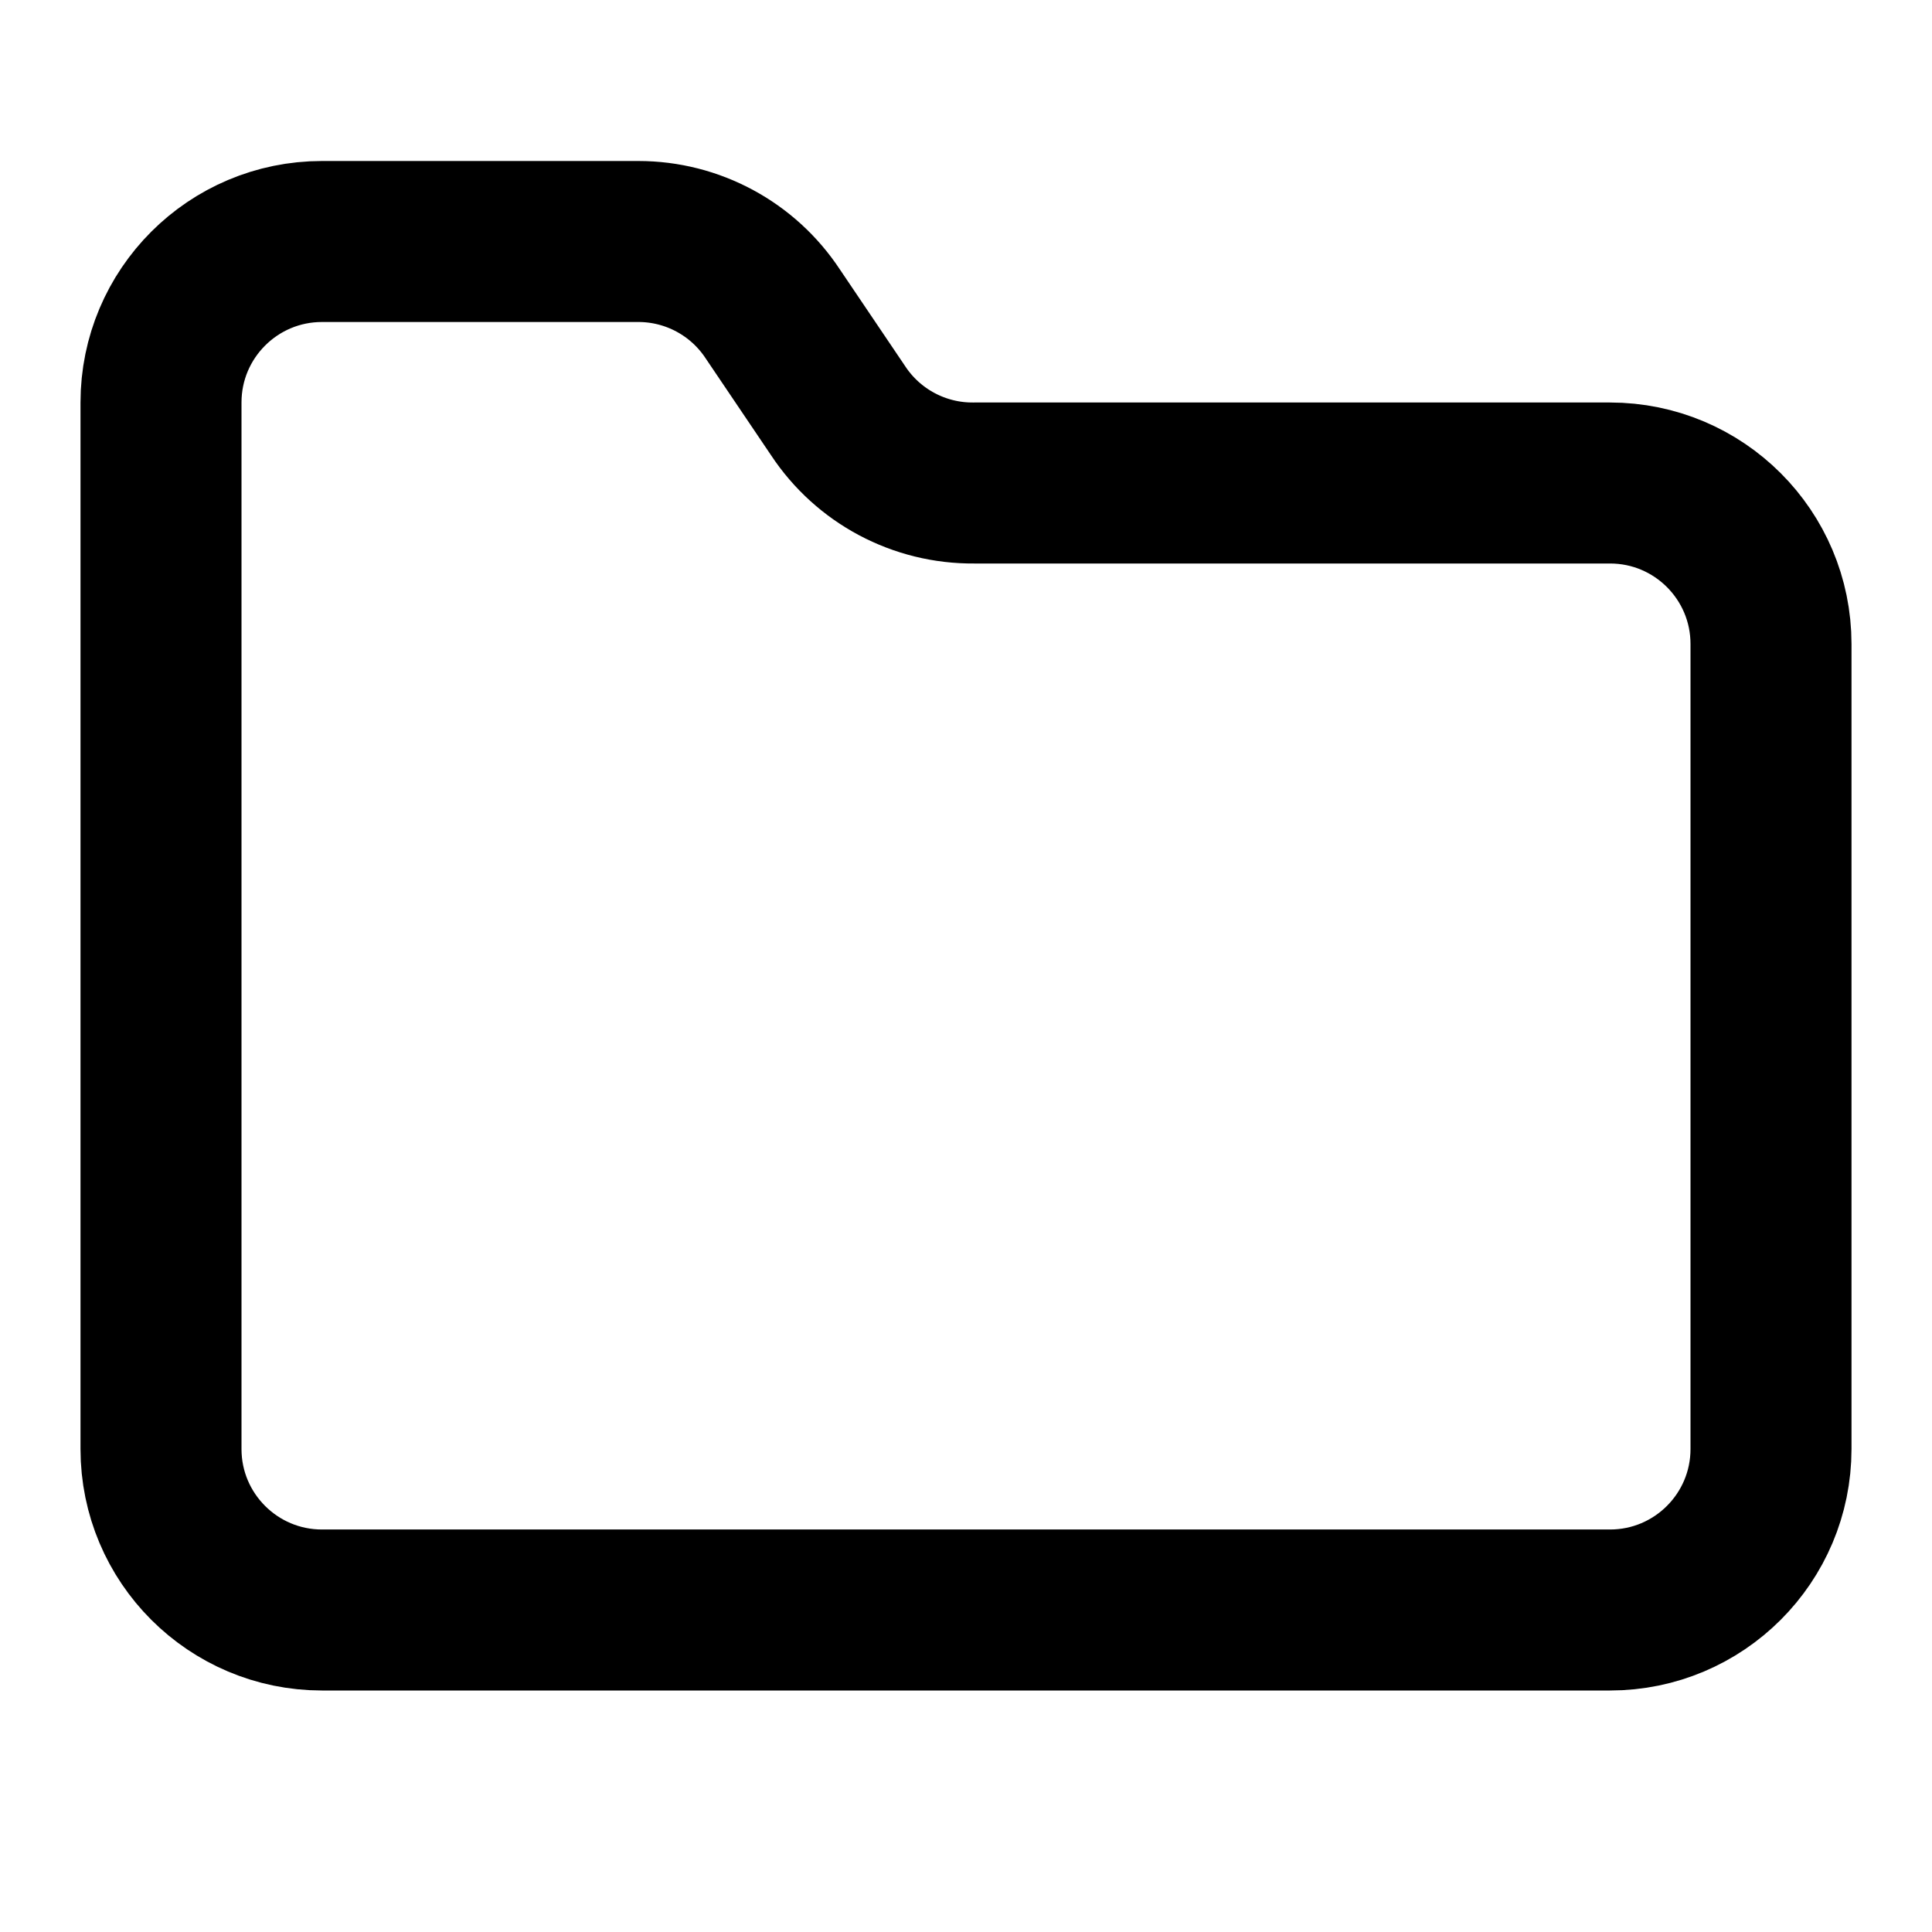
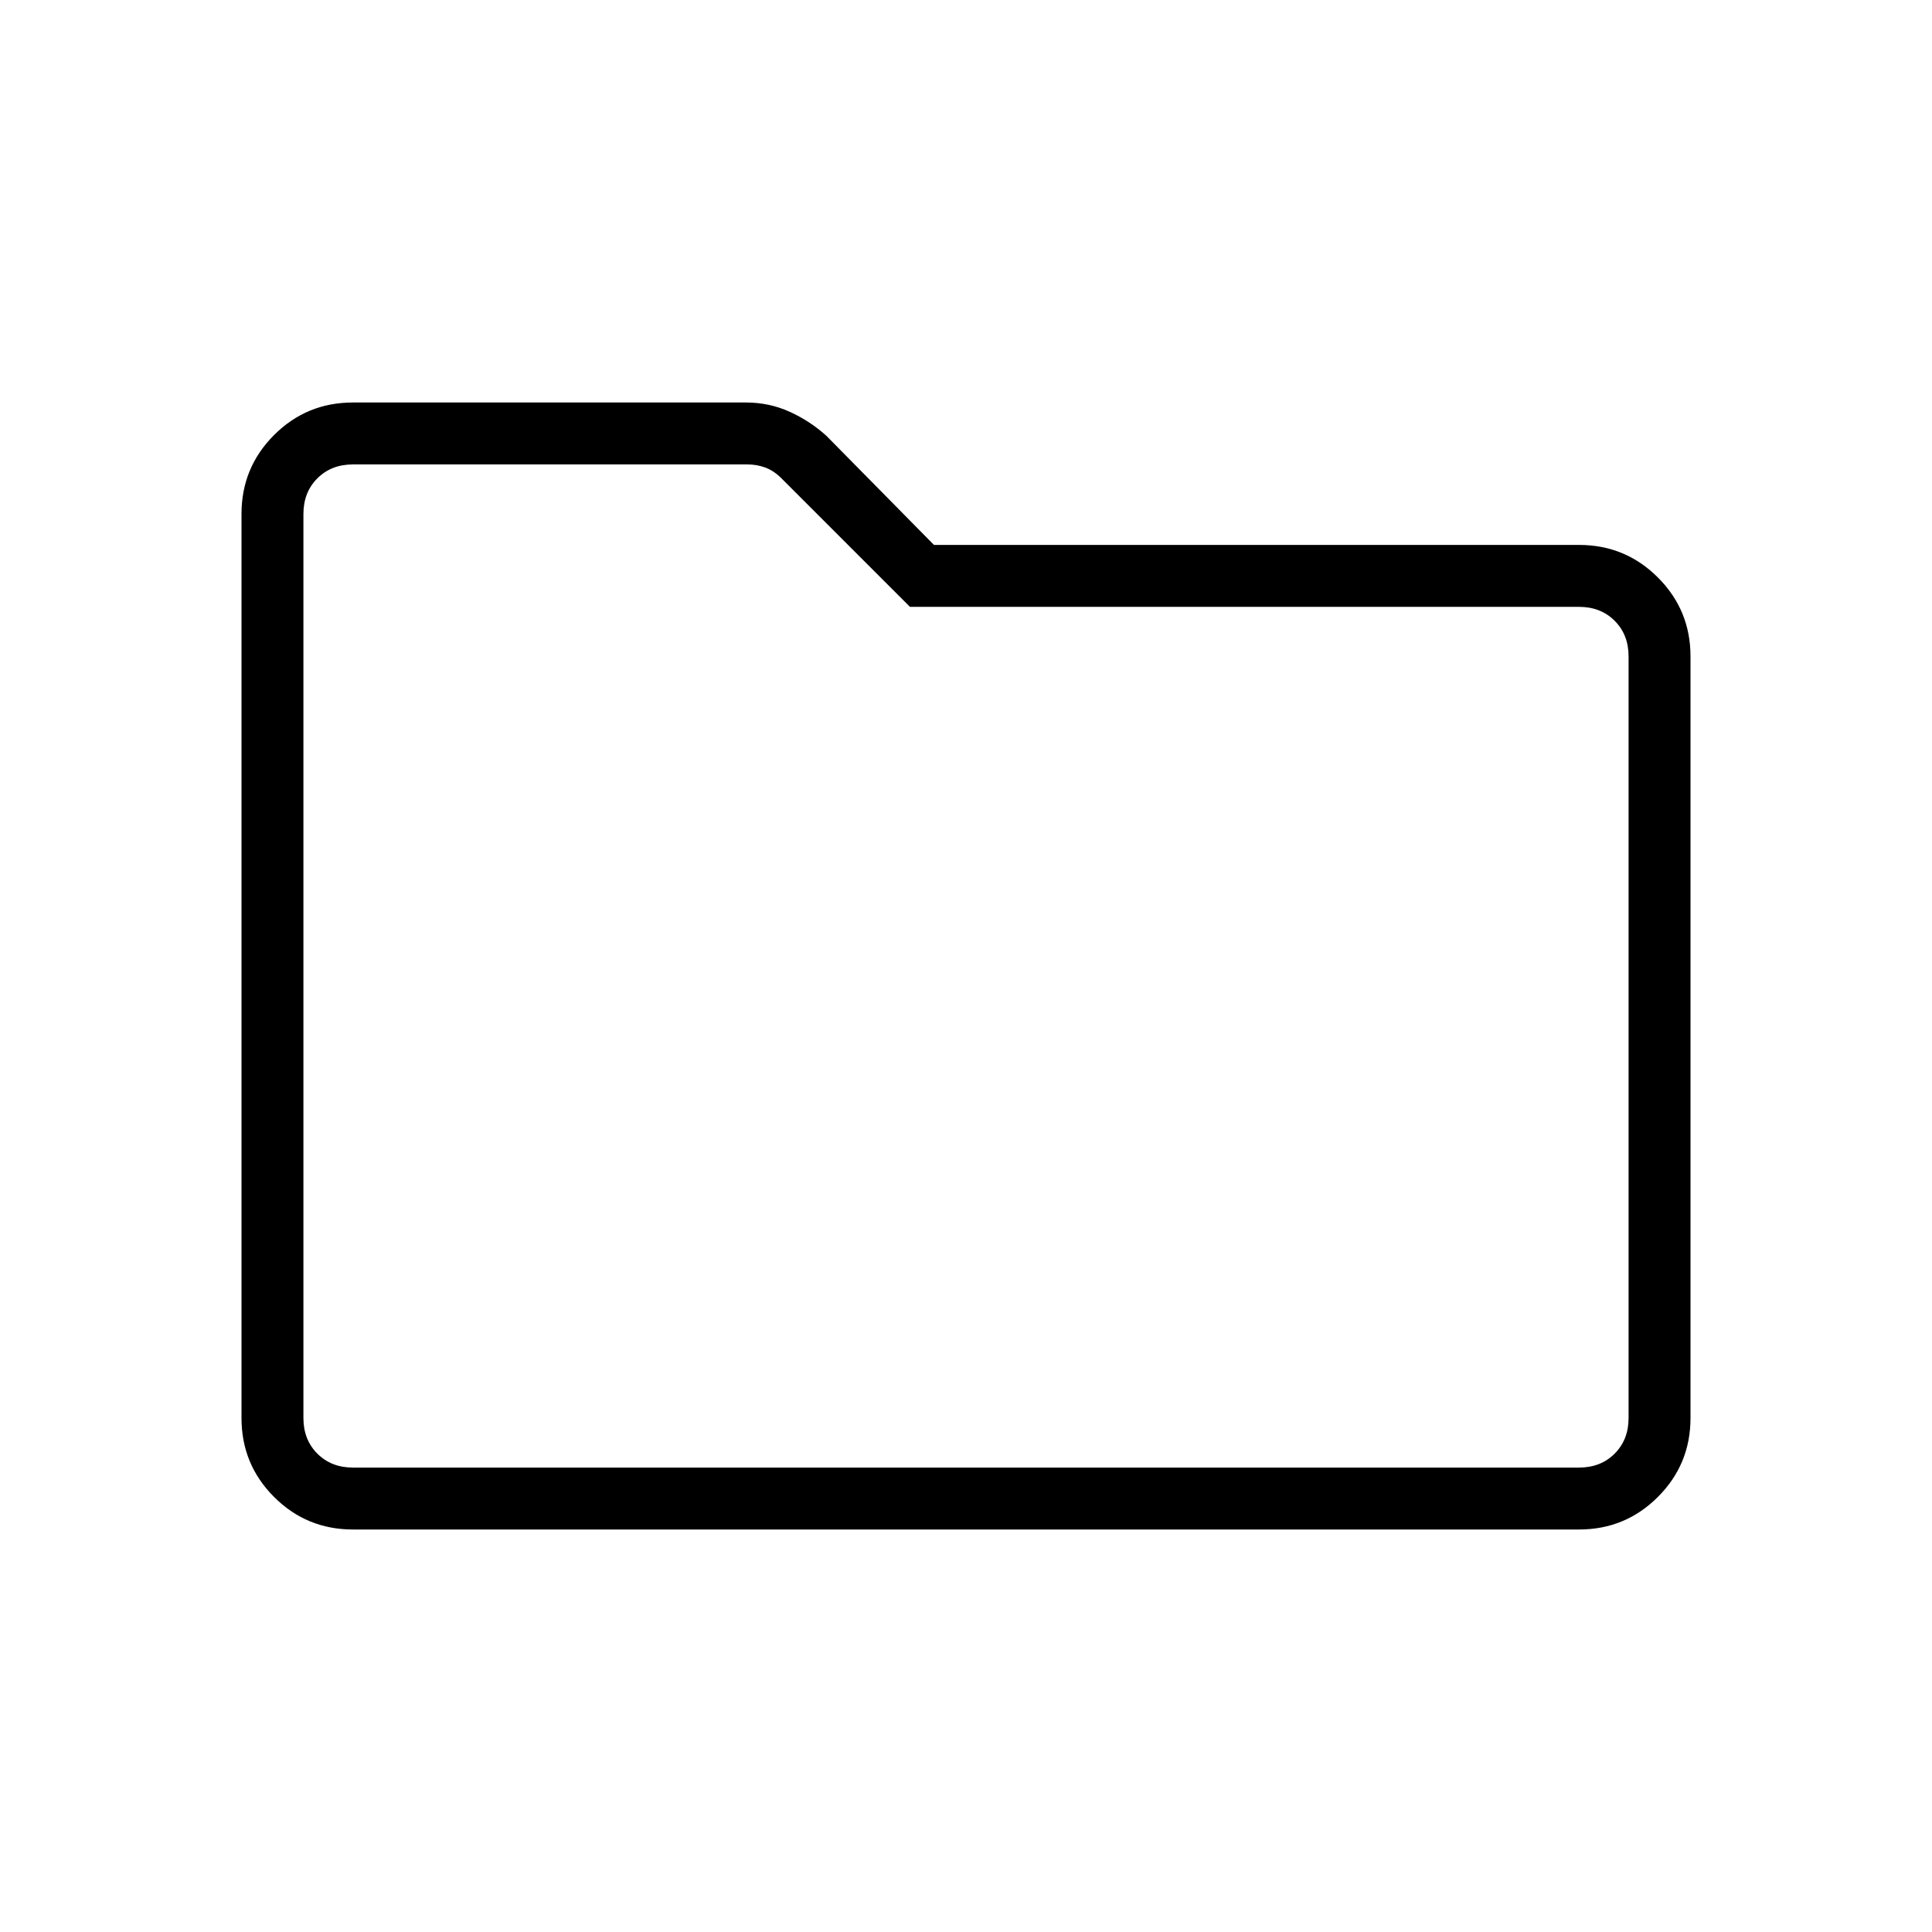
- <svg xmlns="http://www.w3.org/2000/svg" width="24" height="24" viewBox="0 0 24 24" fill="none" stroke="currentColor" stroke-width="2" stroke-linecap="round" stroke-linejoin="round">
-   <path d="M20 20a2 2 0 0 0 2-2V8a2 2 0 0 0-2-2h-7.9a2 2 0 0 1-1.69-.9L9.6 3.9A2 2 0 0 0 7.93 3H4a2 2 0 0 0-2 2v13a2 2 0 0 0 2 2Z" />
+ <svg xmlns="http://www.w3.org/2000/svg" width="24" height="24" viewBox="0 -960 960 960" fill="#000000">
+   <path d="M175.38-200q-23.05 0-39.22-16.19Q120-232.38 120-255.38v-449.24q0-23 16.16-39.19Q152.33-760 175.38-760h195.24q11.67 0 21.79 4.62 10.13 4.61 18.22 11.93l53.45 54.22h320.54q23 0 39.19 16.19Q840-656.85 840-633.85v378.47q0 23-16.19 39.19Q807.62-200 784.62-200H175.38Zm0-30.77h609.24q10.76 0 17.69-6.92 6.92-6.93 6.92-17.69v-378.47q0-10.77-6.92-17.69-6.93-6.92-17.69-6.92H452.15l-63.84-63.85q-3.85-3.84-8.08-5.38t-8.85-1.54h-196q-10.76 0-17.69 6.92-6.92 6.93-6.92 17.69v449.24q0 10.76 6.92 17.69 6.93 6.92 17.69 6.92Zm-24.61 0v-498.46 498.46Z" />
</svg>
